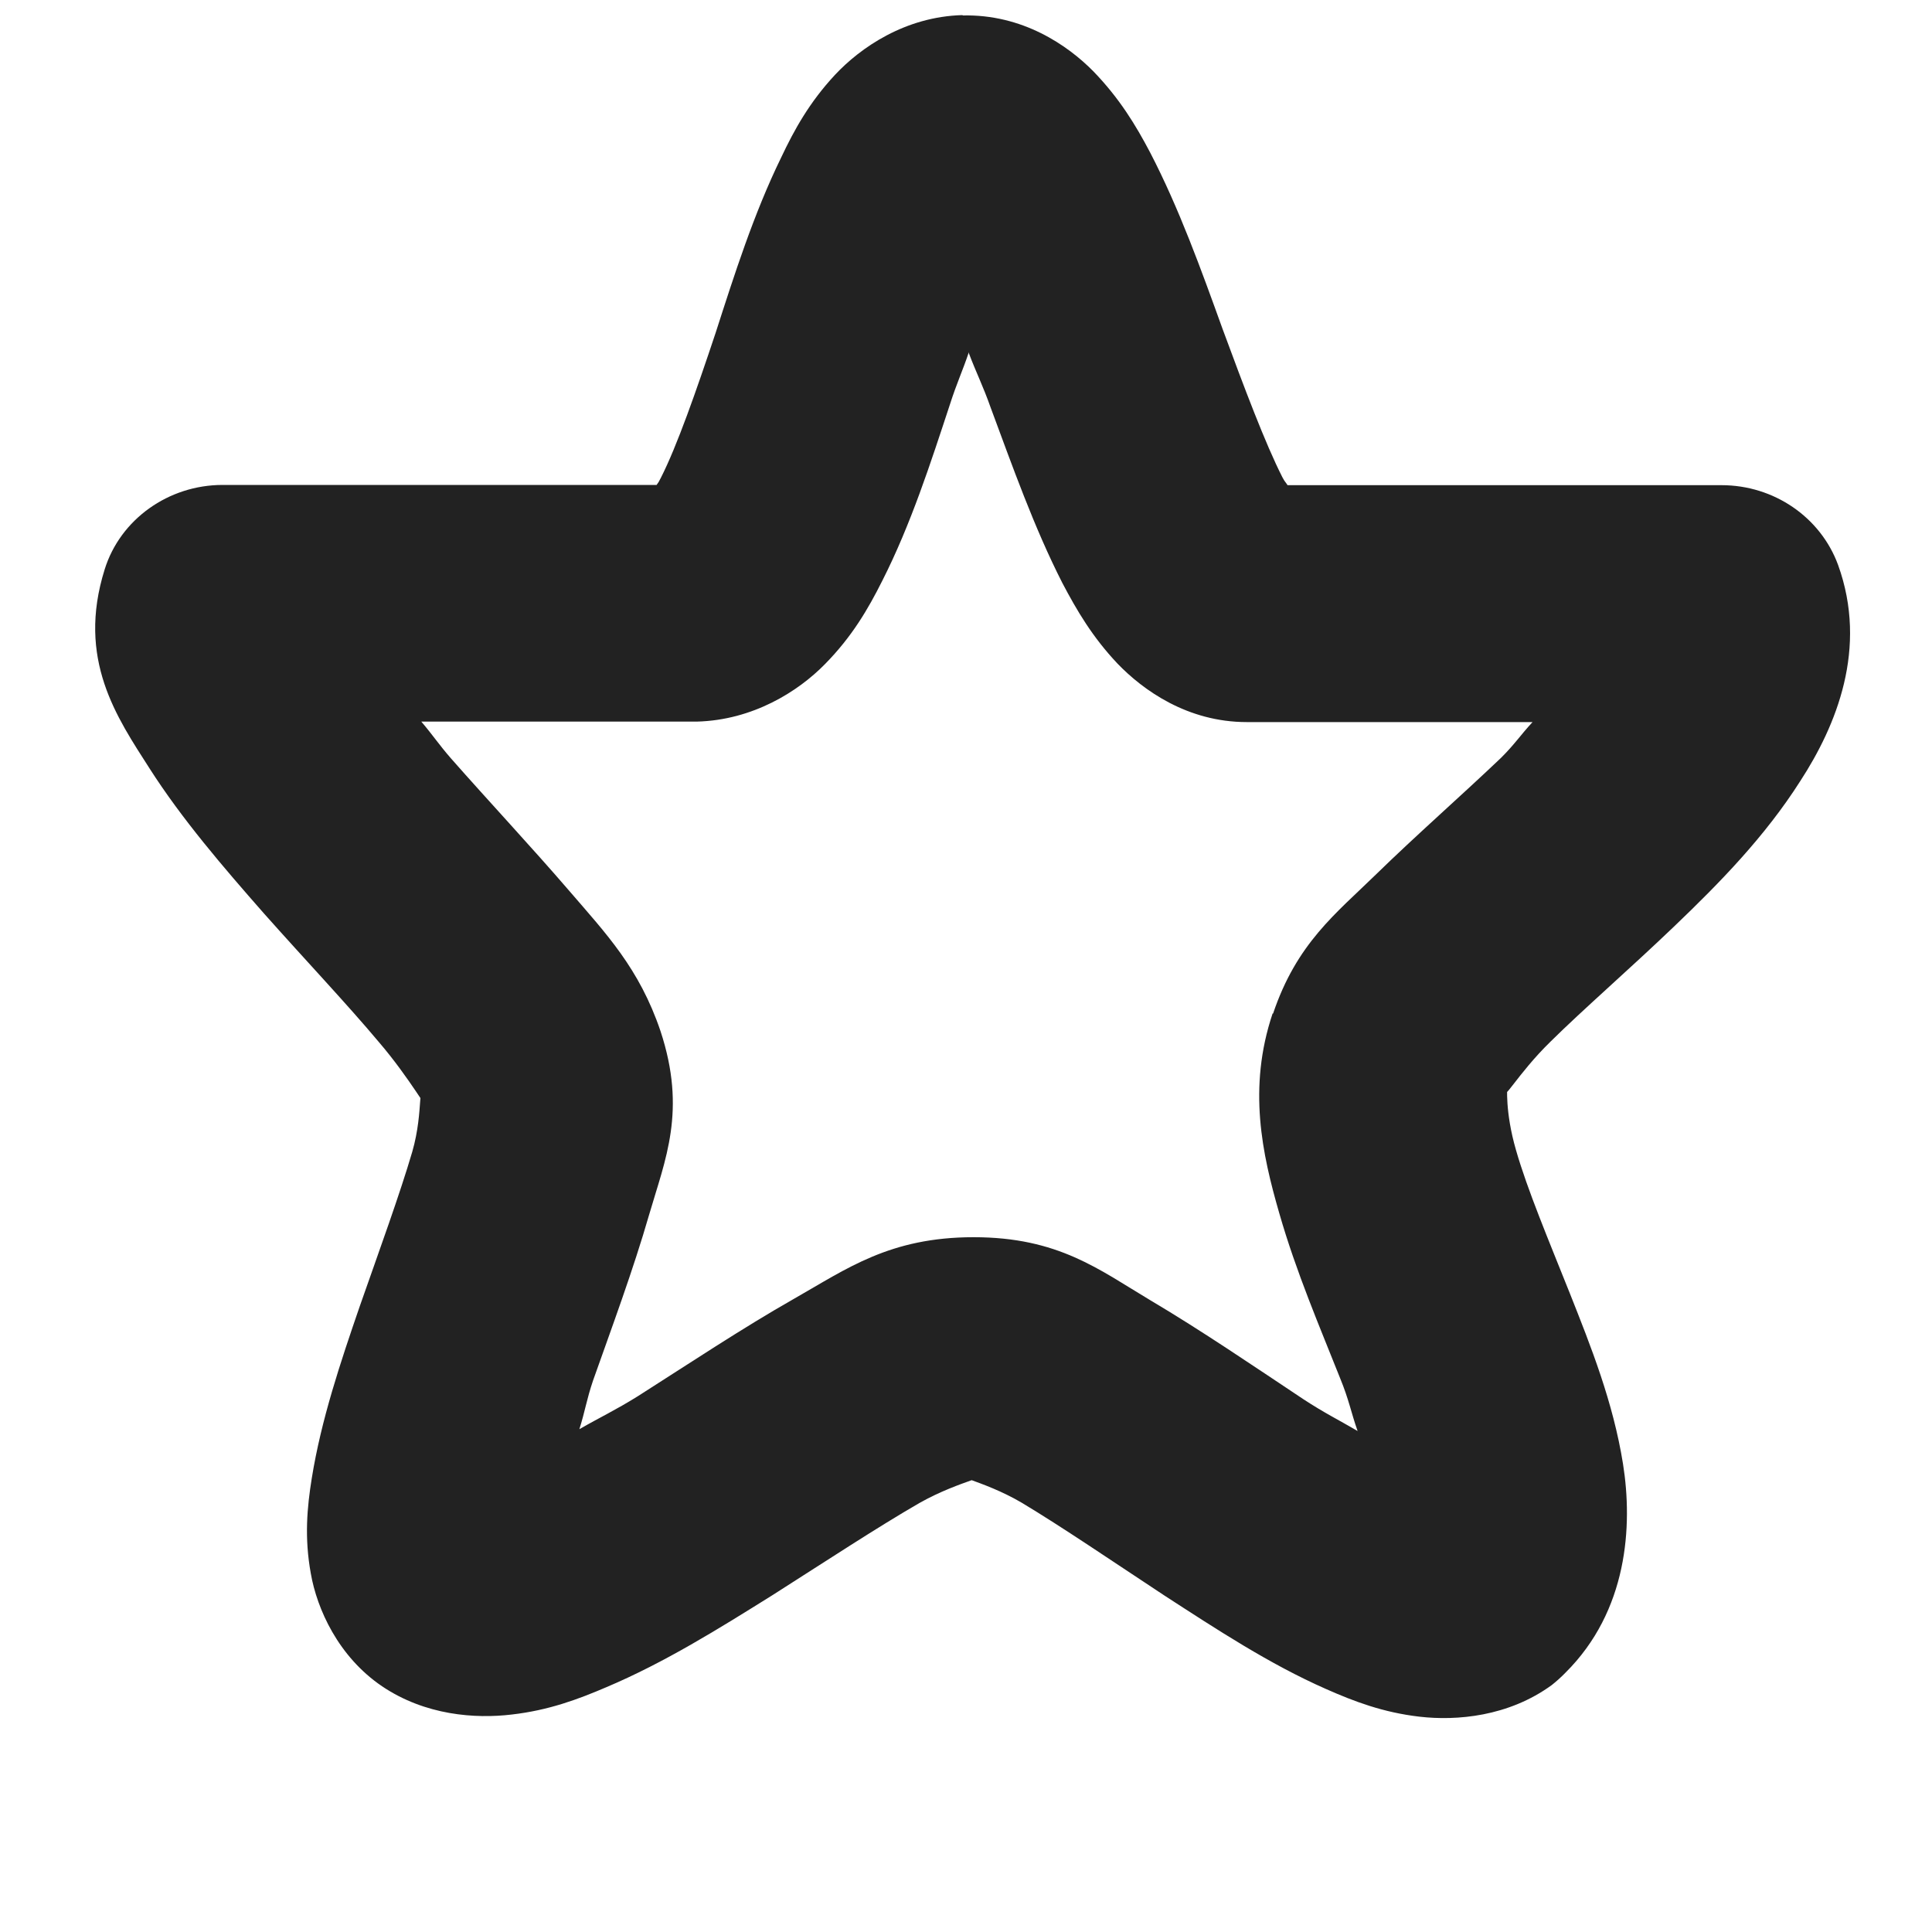
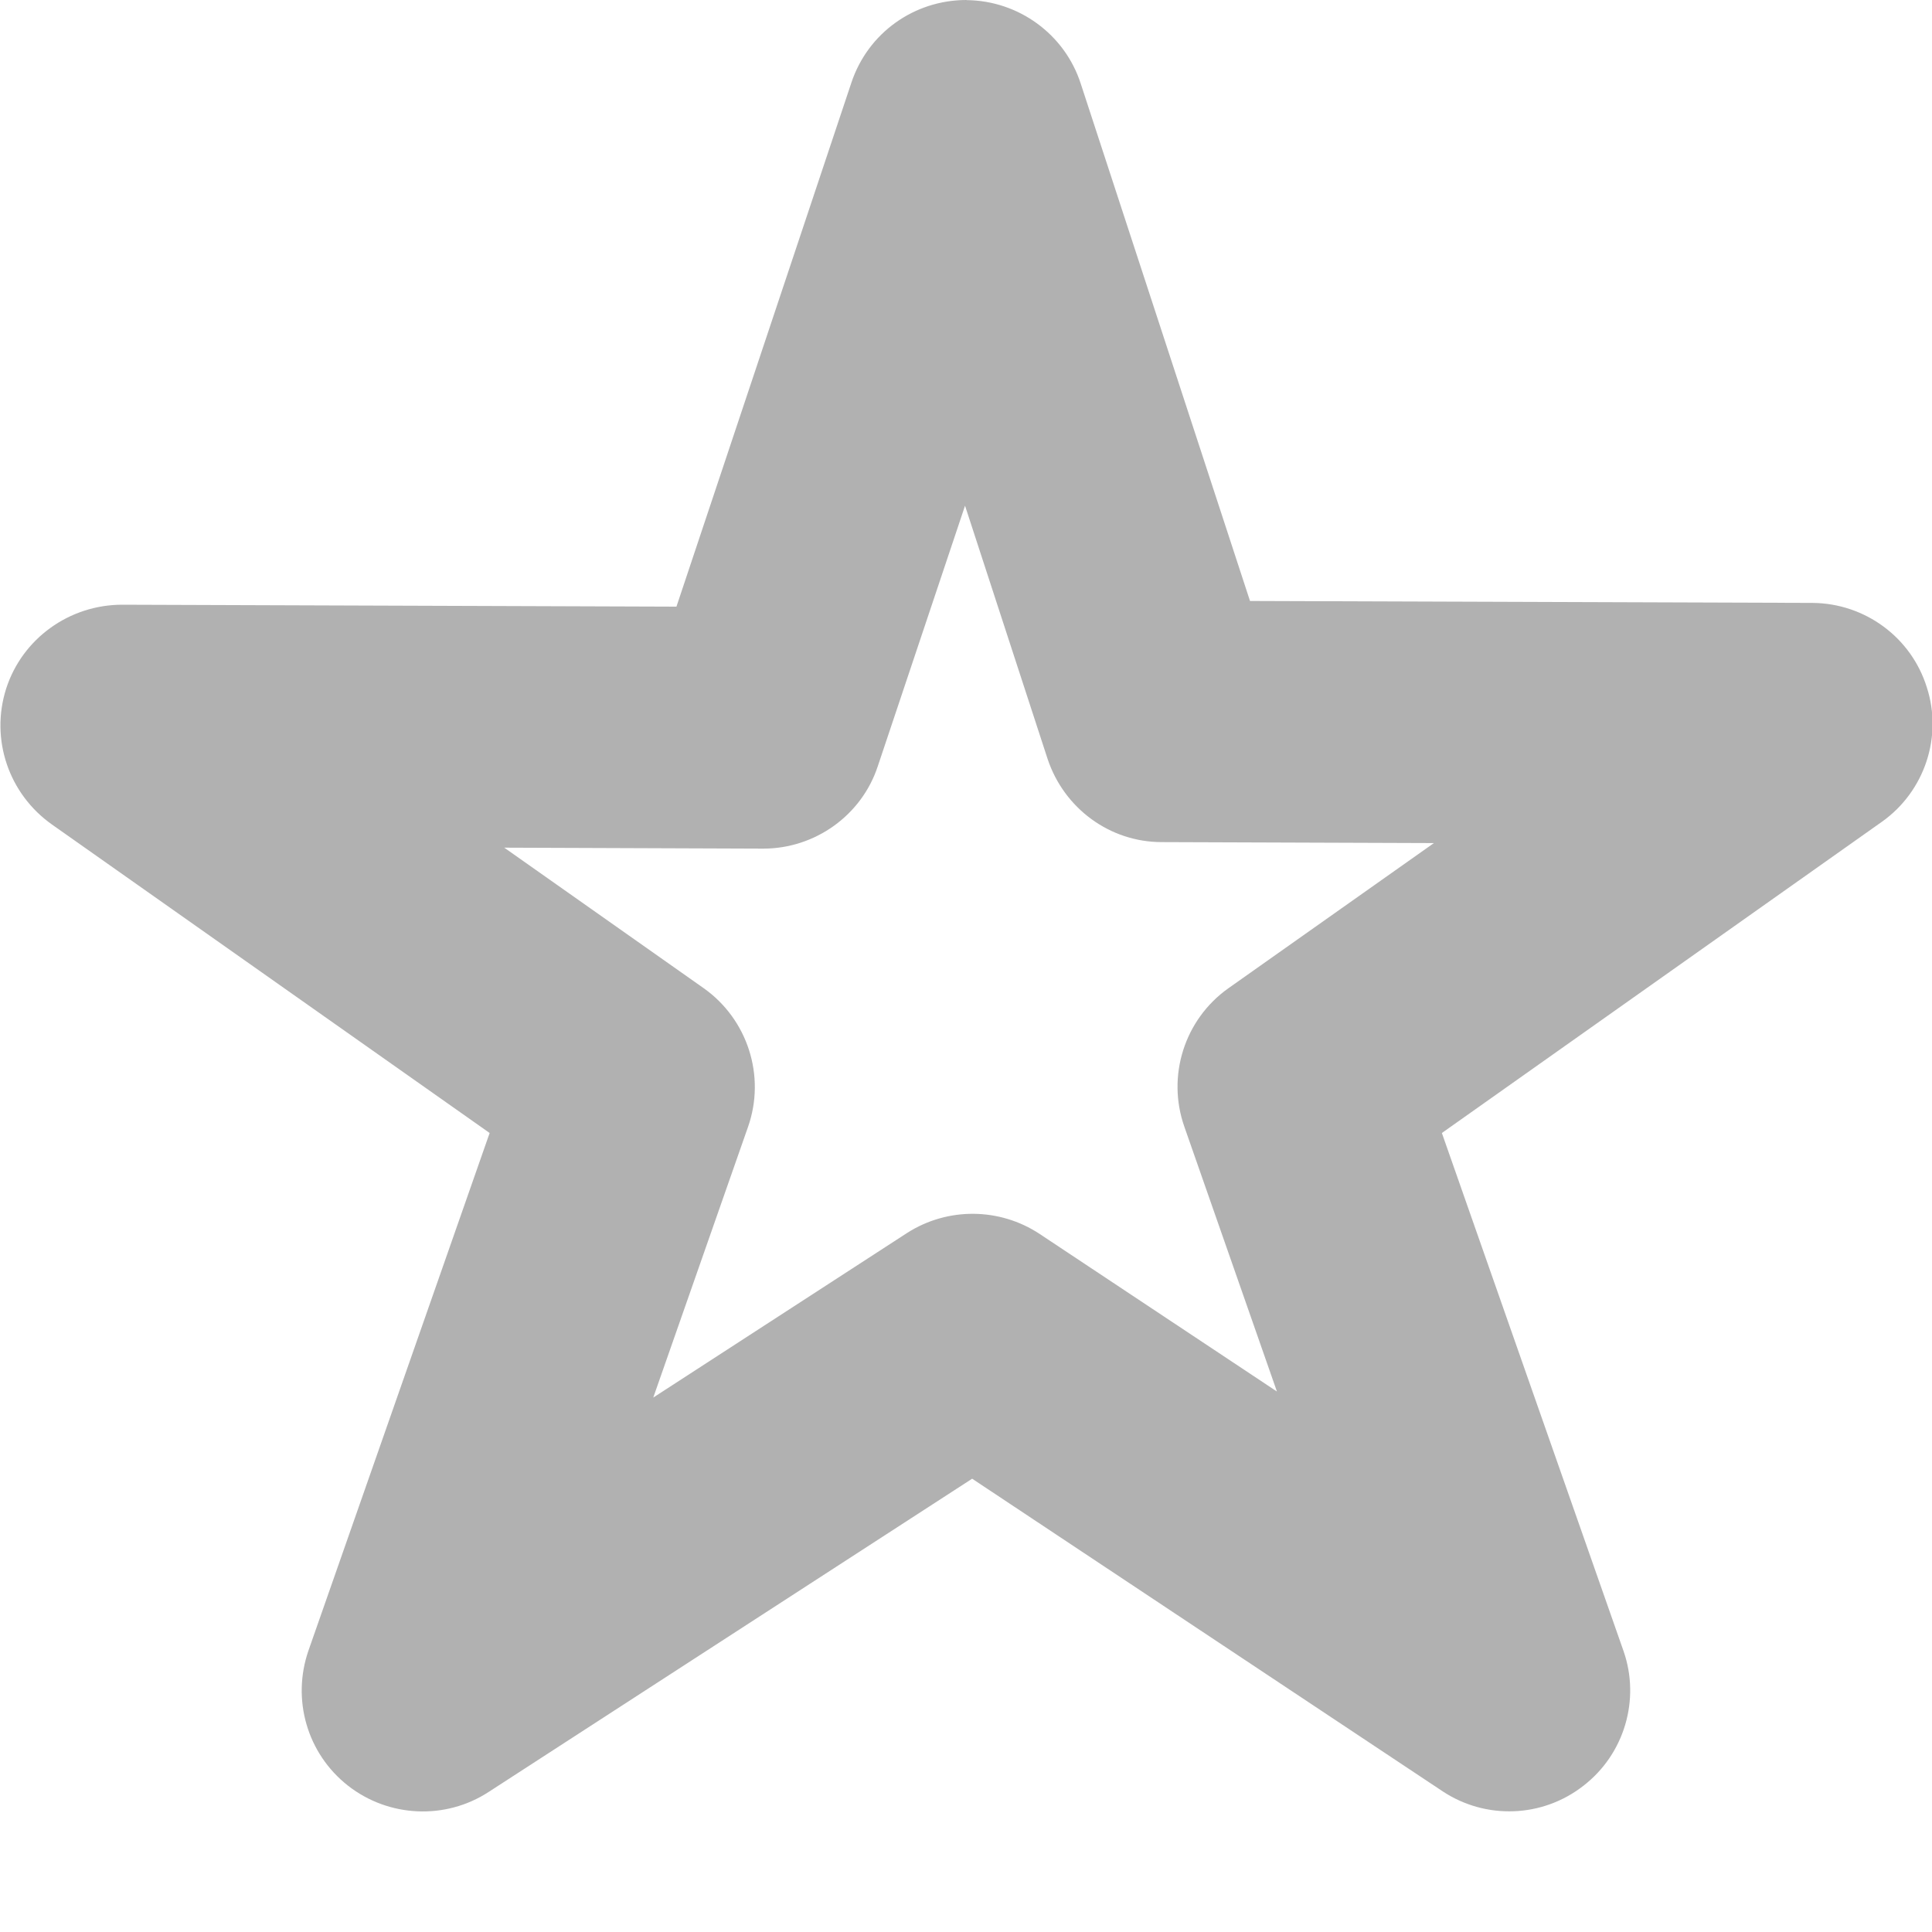
<svg xmlns="http://www.w3.org/2000/svg" height="16px" viewBox="0 0 16 16" width="16px">
-   <path d="m 7.973 0.125 c -0.477 0.012 -0.848 0.27 -1.059 0.496 c -0.211 0.227 -0.336 0.453 -0.445 0.684 c -0.227 0.465 -0.387 0.969 -0.543 1.453 c -0.16 0.48 -0.32 0.938 -0.453 1.199 c -0.02 0.039 -0.016 0.031 -0.035 0.059 h -3.594 c -0.449 0 -0.848 0.285 -0.977 0.699 c -0.234 0.746 0.102 1.227 0.371 1.648 s 0.609 0.816 0.949 1.203 c 0.344 0.387 0.691 0.754 0.949 1.062 c 0.262 0.305 0.422 0.605 0.395 0.52 c -0.082 -0.246 -0.016 0.043 -0.117 0.391 c -0.102 0.348 -0.27 0.809 -0.434 1.277 c -0.16 0.465 -0.32 0.941 -0.398 1.426 c -0.039 0.242 -0.062 0.492 -0.008 0.789 c 0.051 0.293 0.227 0.688 0.59 0.934 c 0.359 0.242 0.773 0.27 1.074 0.234 c 0.305 -0.035 0.547 -0.125 0.785 -0.227 c 0.48 -0.203 0.93 -0.484 1.375 -0.762 c 0.441 -0.281 0.875 -0.566 1.215 -0.762 c 0.344 -0.195 0.668 -0.234 0.445 -0.234 c -0.25 0 0.07 0.035 0.402 0.23 c 0.332 0.199 0.75 0.484 1.184 0.77 c 0.434 0.281 0.867 0.566 1.336 0.773 c 0.23 0.102 0.473 0.195 0.777 0.23 c 0.305 0.035 0.734 0 1.094 -0.262 c 0.039 -0.031 0.078 -0.066 0.113 -0.102 c 0.516 -0.512 0.559 -1.215 0.477 -1.73 c -0.082 -0.512 -0.266 -0.973 -0.441 -1.414 c -0.176 -0.441 -0.352 -0.859 -0.445 -1.184 c -0.094 -0.324 -0.07 -0.531 -0.074 -0.523 c -0.055 0.16 0.086 -0.109 0.359 -0.375 c 0.273 -0.27 0.652 -0.598 1.027 -0.957 s 0.75 -0.742 1.043 -1.203 c 0.297 -0.457 0.562 -1.098 0.312 -1.789 c -0.145 -0.395 -0.531 -0.66 -0.965 -0.66 h -3.594 c -0.02 -0.031 -0.02 -0.023 -0.043 -0.066 c -0.141 -0.277 -0.316 -0.742 -0.496 -1.23 c -0.176 -0.488 -0.359 -0.996 -0.598 -1.457 c -0.121 -0.23 -0.254 -0.449 -0.469 -0.672 c -0.215 -0.219 -0.59 -0.477 -1.086 -0.465 z m 0.051 2.801 c 0.062 0.164 0.117 0.27 0.18 0.449 c 0.18 0.484 0.359 0.992 0.594 1.453 c 0.121 0.23 0.25 0.449 0.457 0.668 c 0.211 0.219 0.578 0.484 1.07 0.484 h 2.367 c -0.098 0.105 -0.148 0.184 -0.262 0.297 c -0.332 0.316 -0.703 0.641 -1.035 0.965 c -0.332 0.324 -0.656 0.57 -0.852 1.152 h -0.004 c -0.207 0.617 -0.086 1.164 0.055 1.652 c 0.141 0.492 0.34 0.953 0.504 1.367 c 0.074 0.18 0.09 0.281 0.145 0.438 c -0.16 -0.094 -0.273 -0.148 -0.453 -0.266 c -0.406 -0.27 -0.84 -0.566 -1.262 -0.816 c -0.426 -0.254 -0.762 -0.523 -1.465 -0.523 c -0.695 0 -1.051 0.262 -1.484 0.508 s -0.879 0.543 -1.297 0.809 c -0.188 0.117 -0.316 0.176 -0.484 0.273 c 0.047 -0.148 0.059 -0.242 0.113 -0.402 c 0.156 -0.441 0.332 -0.914 0.465 -1.375 c 0.133 -0.457 0.312 -0.859 0.094 -1.52 c -0.176 -0.52 -0.449 -0.805 -0.758 -1.164 c -0.309 -0.359 -0.66 -0.734 -0.977 -1.094 c -0.102 -0.117 -0.152 -0.195 -0.246 -0.305 h 2.262 h 0.02 c 0.465 -0.012 0.84 -0.25 1.062 -0.477 c 0.223 -0.227 0.355 -0.453 0.473 -0.688 c 0.238 -0.469 0.402 -0.98 0.562 -1.465 c 0.055 -0.172 0.102 -0.27 0.156 -0.43 z m 0 0" fill="#222222" />
+   <path d="m 8.004 0 c -0.434 0 -0.816 0.273 -0.953 0.684 l -1.449 4.34 l -4.59 -0.016 c -0.438 0 -0.828 0.281 -0.961 0.695 c -0.133 0.418 0.02 0.871 0.379 1.125 l 3.625 2.555 l -1.5 4.285 c -0.141 0.406 -0.012 0.855 0.328 1.121 c 0.336 0.262 0.805 0.285 1.164 0.051 l 4.004 -2.594 l 3.898 2.59 c 0.355 0.234 0.824 0.219 1.164 -0.047 c 0.34 -0.262 0.473 -0.715 0.332 -1.117 l -1.504 -4.289 l 3.645 -2.578 c 0.352 -0.25 0.504 -0.703 0.371 -1.113 c -0.129 -0.414 -0.512 -0.695 -0.945 -0.699 l -4.66 -0.016 l -1.402 -4.285 c -0.133 -0.41 -0.516 -0.687 -0.945 -0.691 z m -0.012 4.188 l 0.684 2.098 c 0.137 0.41 0.516 0.688 0.945 0.688 l 2.254 0.008 l -1.703 1.203 c -0.363 0.258 -0.512 0.727 -0.363 1.148 l 0.766 2.191 l -1.965 -1.305 c -0.332 -0.219 -0.762 -0.223 -1.098 -0.008 l -2.102 1.363 l 0.785 -2.242 c 0.148 -0.422 -0.004 -0.891 -0.367 -1.148 l -1.652 -1.164 l 2.145 0.008 c 0.43 0 0.816 -0.277 0.949 -0.684 z m 0 0" fill="#222222" fill-opacity="0.349" />
</svg>
